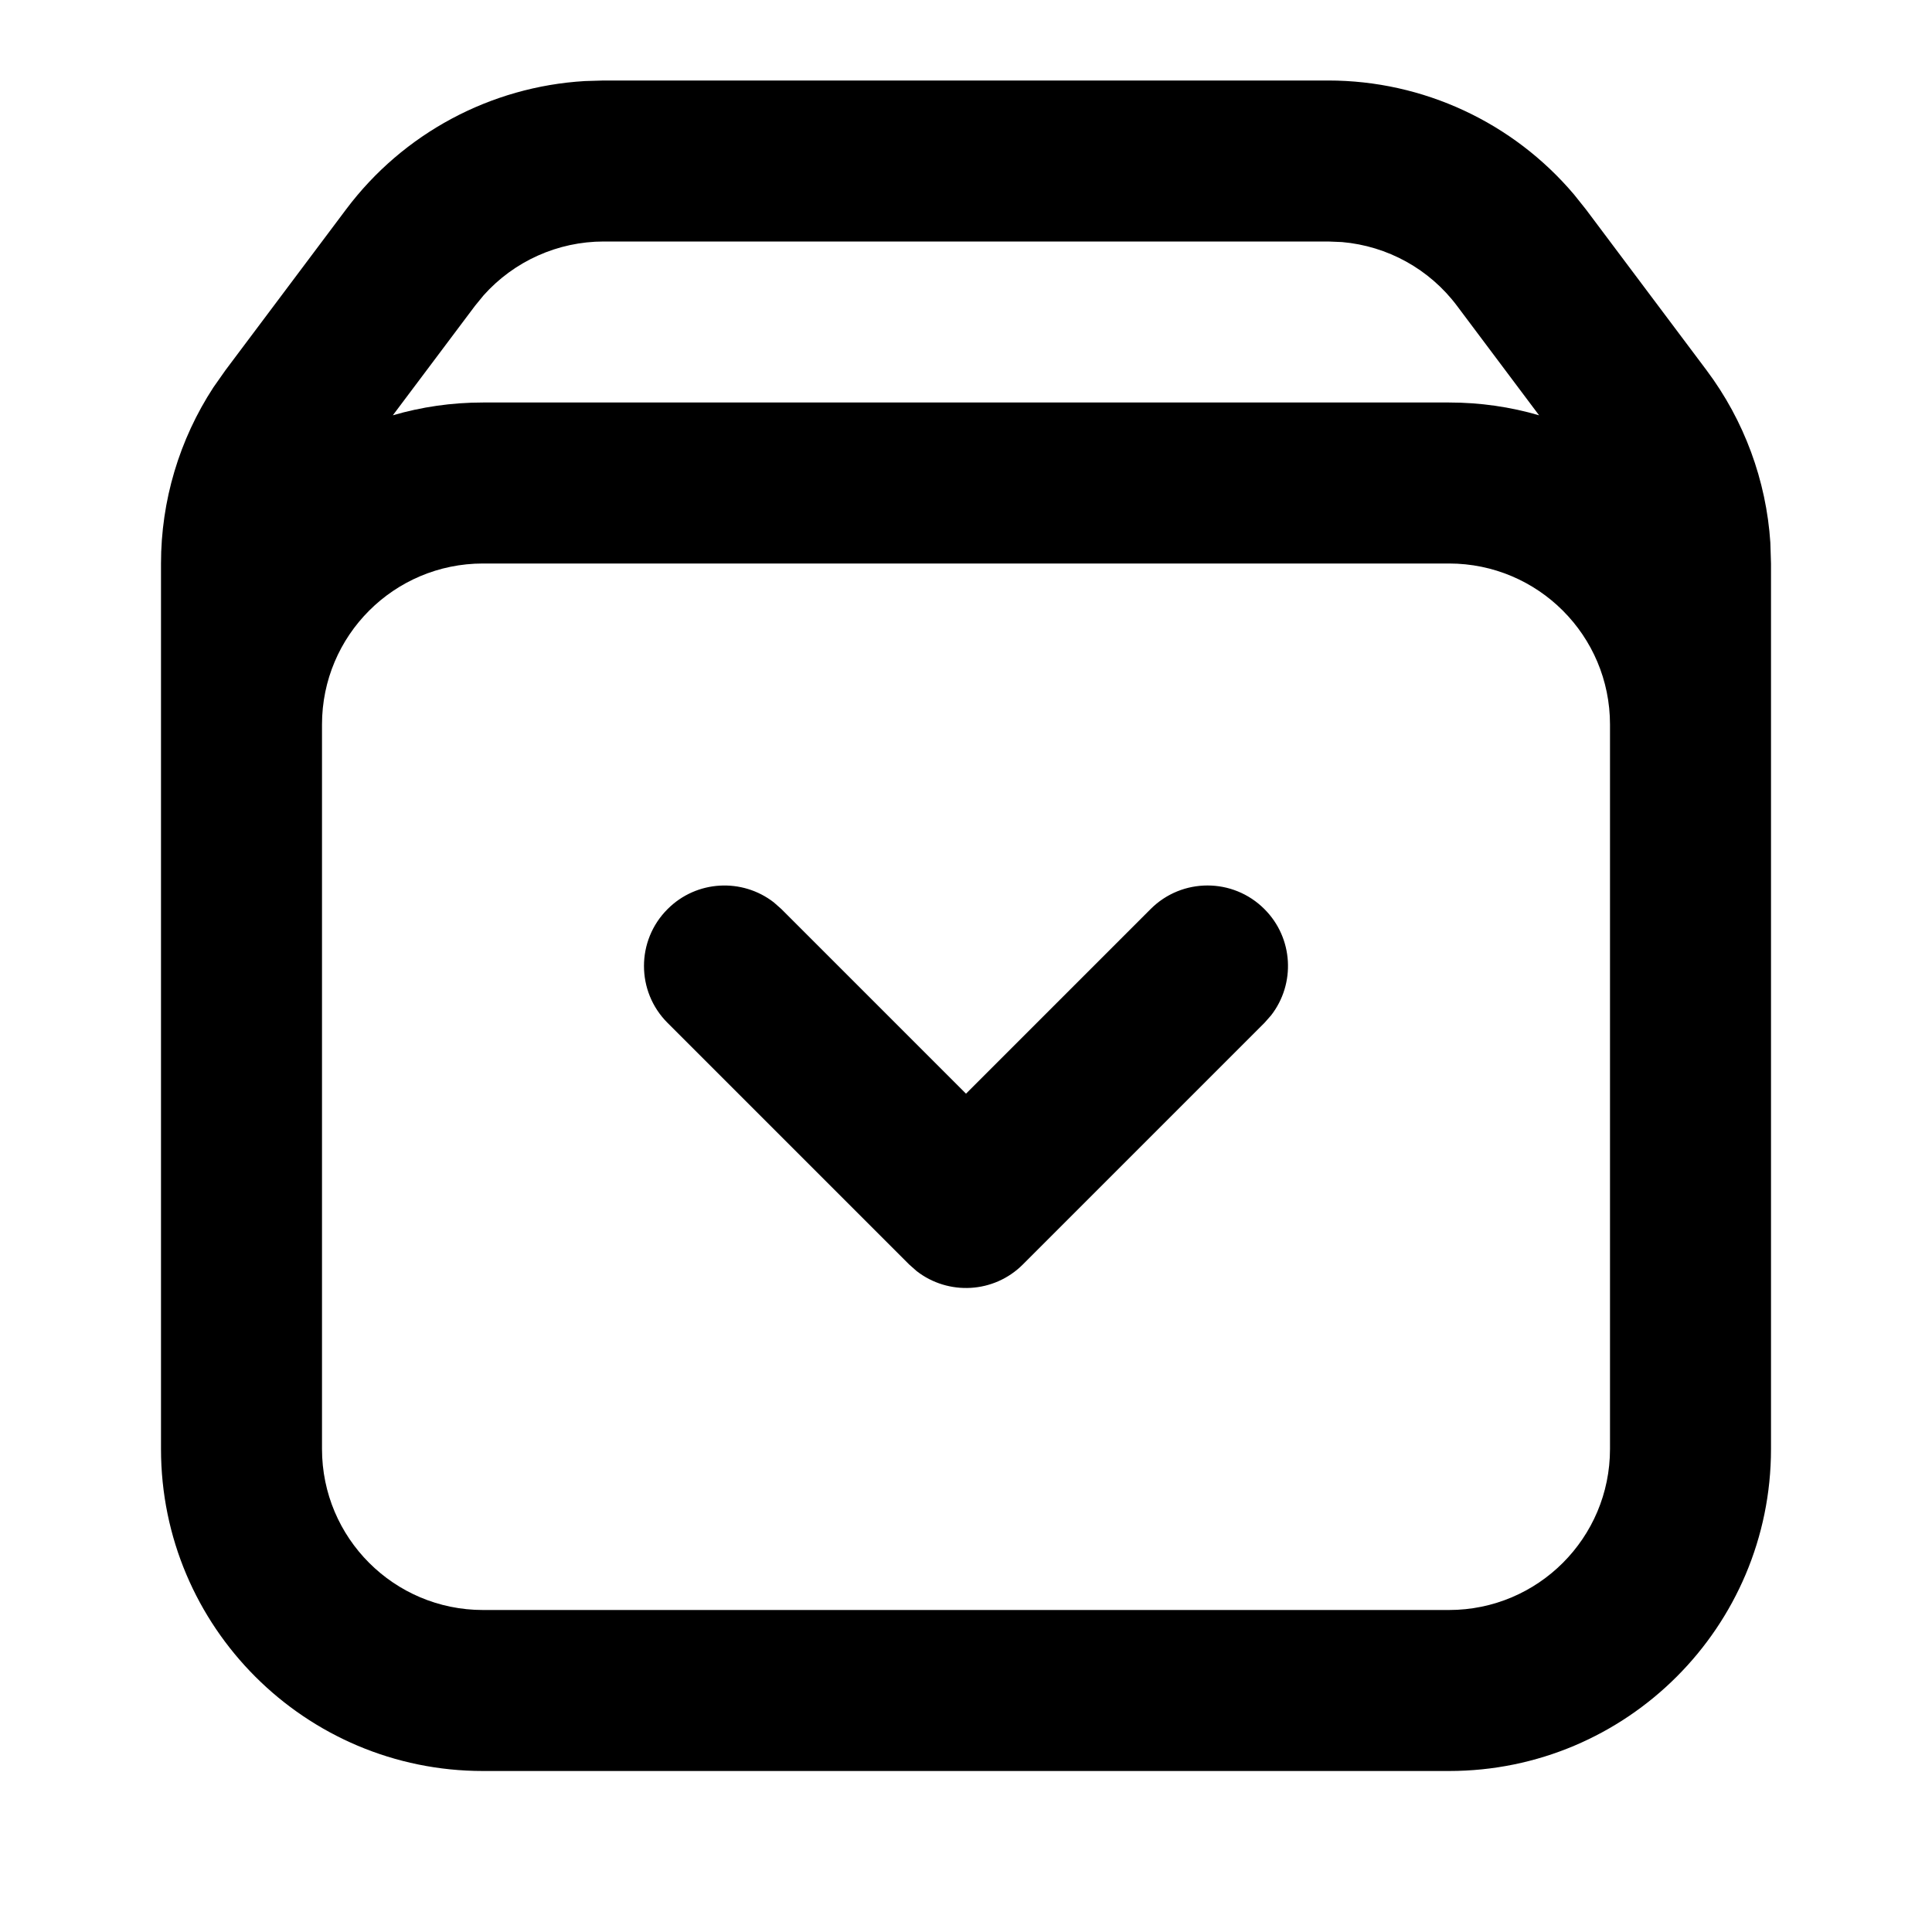
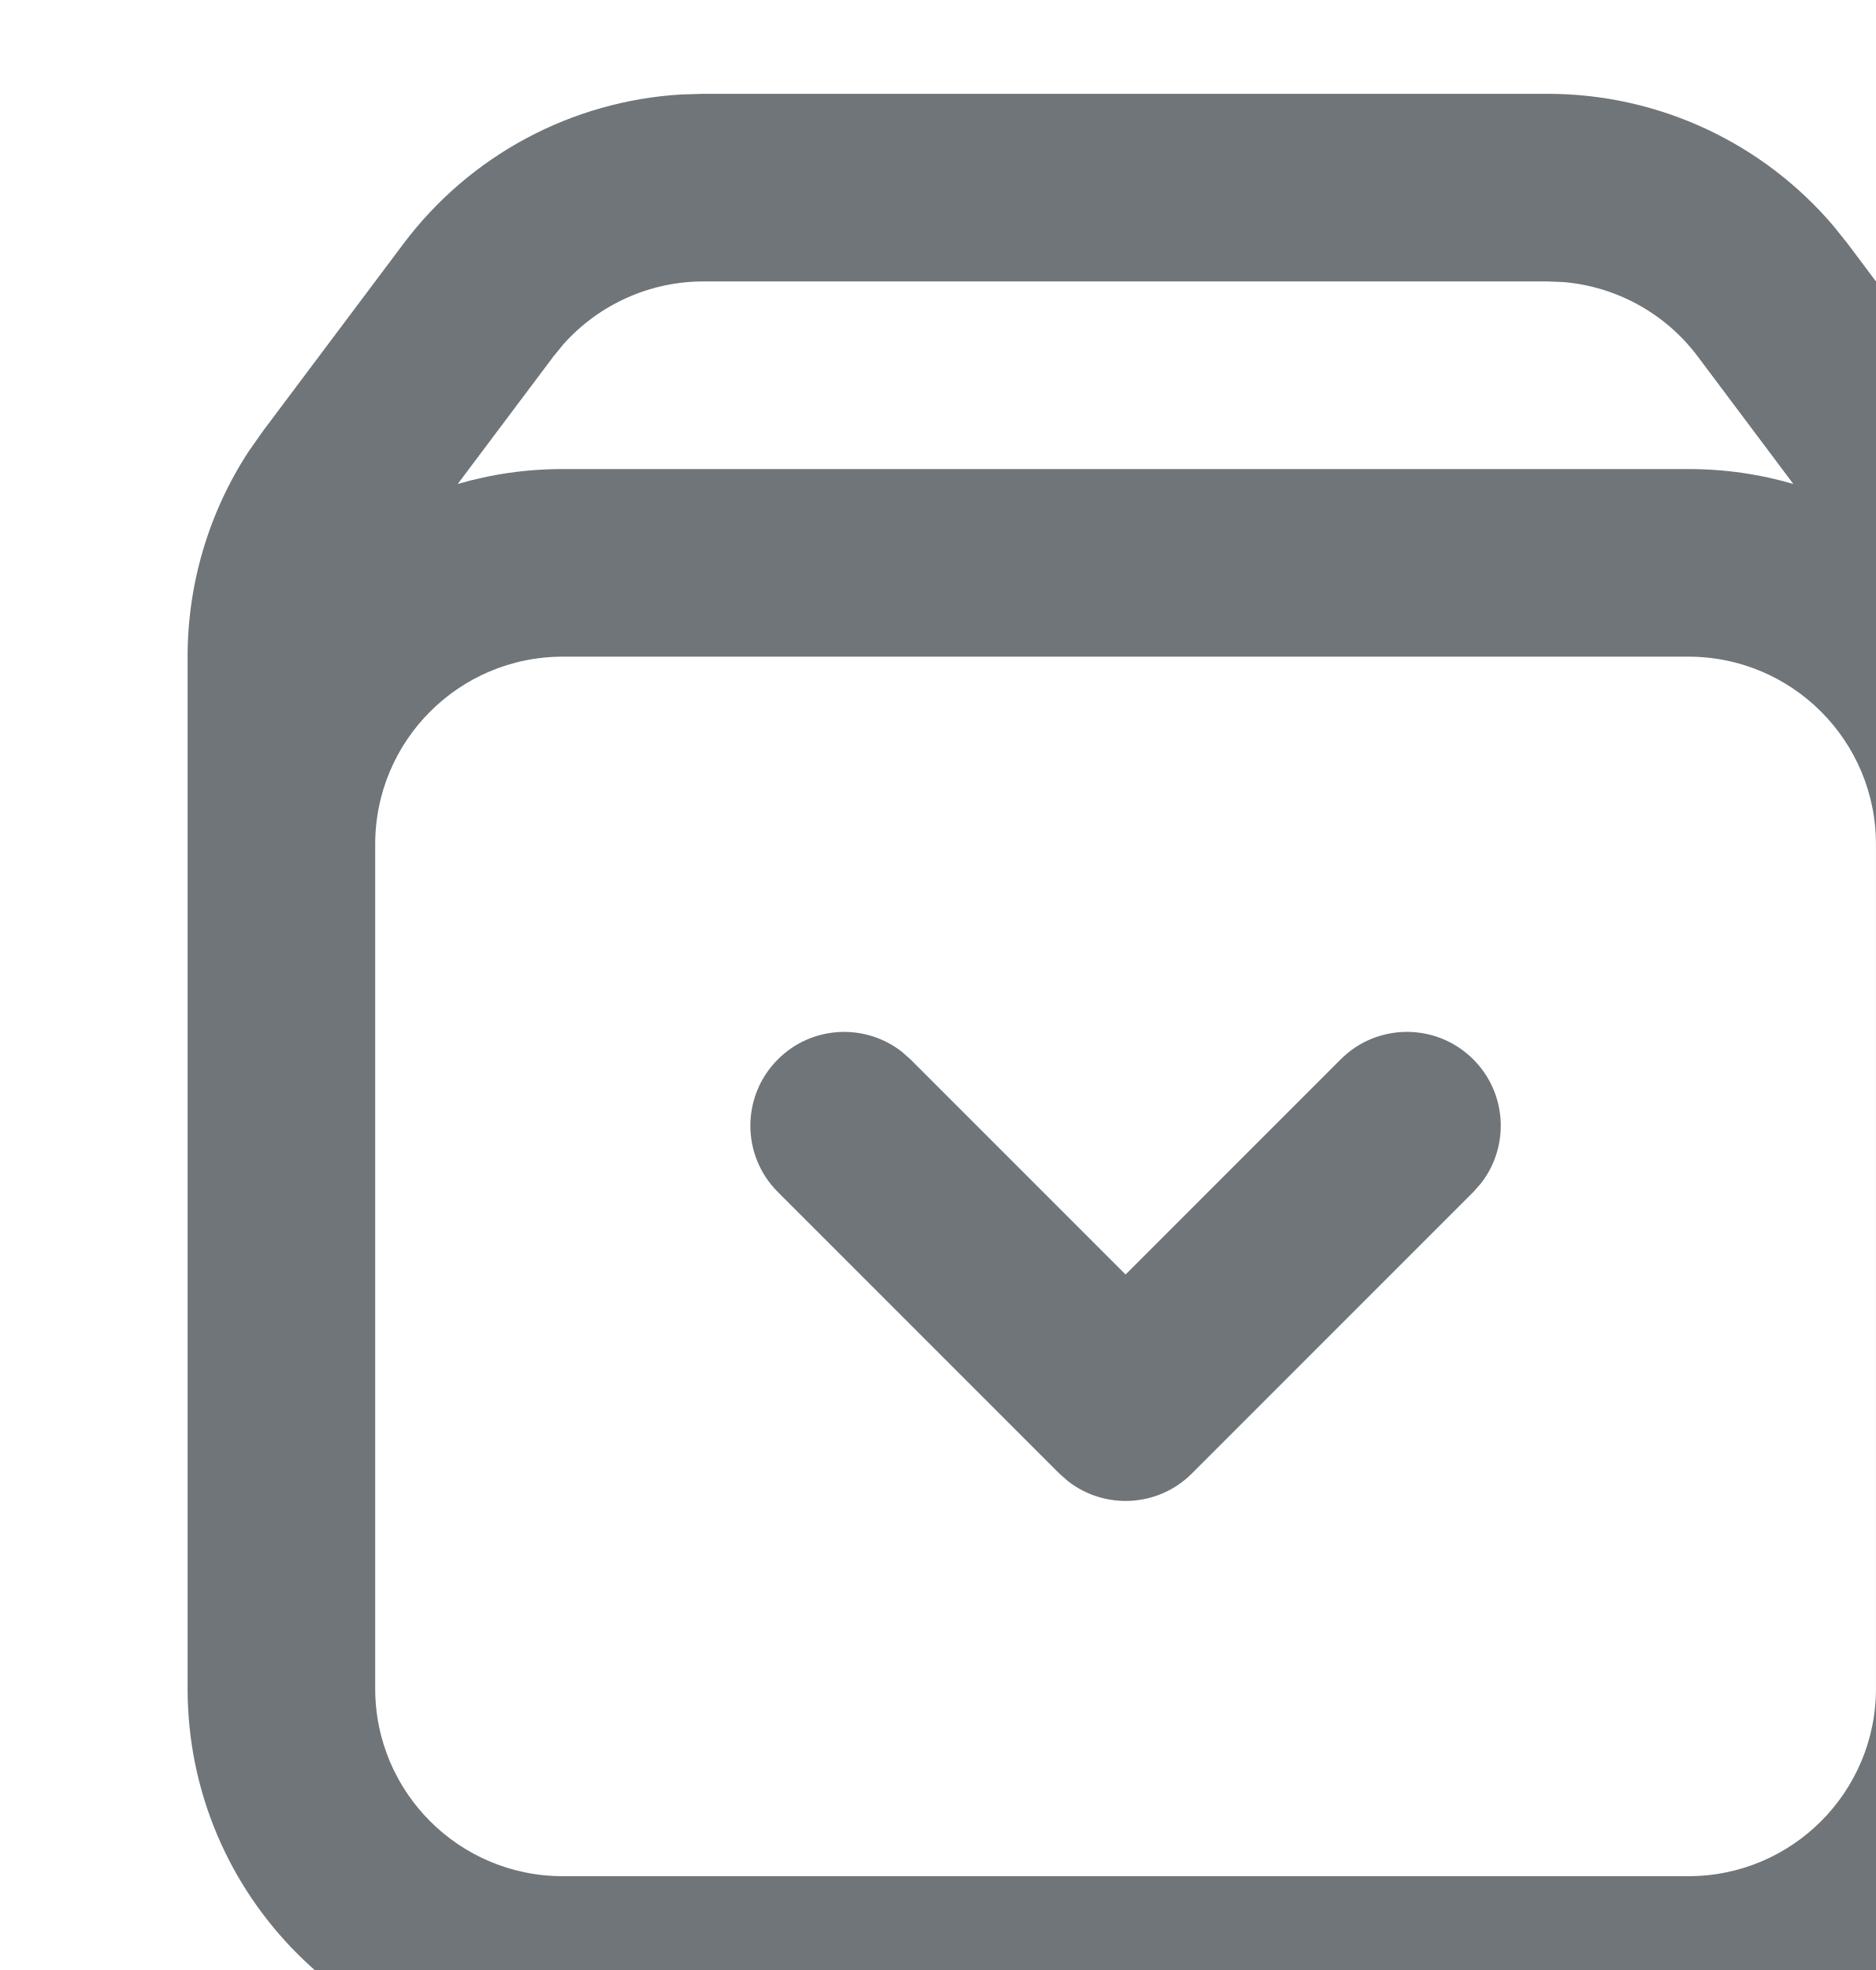
- <svg xmlns="http://www.w3.org/2000/svg" width="24" height="24" viewBox="0 0 24 24">
-   <g fill="none" fill-rule="evenodd">
-     <polygon points="0 0 24 0 24 24 0 24" />
-     <path fill="#000" fill-rule="nonzero" d="M7.5,1 L16.5,1 C17.68,1 18.796,1.521 19.553,2.416 L19.7,2.6 L21.2,4.6 C21.667,5.223 21.941,5.968 21.992,6.741 L22,7 L22,18 C22,20.209 20.209,22 18,22 L6,22 C3.791,22 2,20.209 2,18 L2,7 C2,6.221 2.227,5.461 2.651,4.812 L2.8,4.6 L4.3,2.6 C5.008,1.656 6.094,1.076 7.265,1.007 L7.5,1 L16.5,1 L7.5,1 Z M18,7 L6,7 C4.895,7 4,7.895 4,9 L4,18 C4,19.105 4.895,20 6,20 L18,20 C19.105,20 20,19.105 20,18 L20,9 C20,7.895 19.105,7 18,7 Z M8.293,11.293 C8.653,10.932 9.221,10.905 9.613,11.21 L9.707,11.293 L12,13.586 L14.293,11.293 C14.683,10.902 15.317,10.902 15.707,11.293 C16.068,11.653 16.095,12.221 15.79,12.613 L15.707,12.707 L12.707,15.707 C12.347,16.068 11.779,16.095 11.387,15.79 L11.293,15.707 L8.293,12.707 C7.902,12.317 7.902,11.683 8.293,11.293 Z M16.5,3 L7.5,3 C6.928,3 6.386,3.245 6.008,3.668 L5.9,3.8 L4.88,5.159 C5.236,5.055 5.611,5 6,5 L18,5 C18.388,5 18.764,5.055 19.119,5.159 L18.1,3.8 C17.757,3.342 17.236,3.056 16.671,3.007 L16.5,3 Z" />
-   </g>
+ <svg xmlns="http://www.w3.org/2000/svg" fill="#707579">
+   <path d="M7.5,1 L16.5,1 C17.68,1 18.796,1.521 19.553,2.416 L19.7,2.6 L21.2,4.6 C21.667,5.223 21.941,5.968 21.992,6.741 L22,7 L22,18 C22,20.209 20.209,22 18,22 L6,22 C3.791,22 2,20.209 2,18 L2,7 C2,6.221 2.227,5.461 2.651,4.812 L2.8,4.6 L4.3,2.6 C5.008,1.656 6.094,1.076 7.265,1.007 L7.5,1 L16.5,1 L7.5,1 Z M18,7 L6,7 C4.895,7 4,7.895 4,9 L4,18 C4,19.105 4.895,20 6,20 L18,20 C19.105,20 20,19.105 20,18 L20,9 C20,7.895 19.105,7 18,7 Z M8.293,11.293 C8.653,10.932 9.221,10.905 9.613,11.21 L9.707,11.293 L12,13.586 L14.293,11.293 C14.683,10.902 15.317,10.902 15.707,11.293 C16.068,11.653 16.095,12.221 15.79,12.613 L15.707,12.707 L12.707,15.707 C12.347,16.068 11.779,16.095 11.387,15.79 L11.293,15.707 L8.293,12.707 C7.902,12.317 7.902,11.683 8.293,11.293 Z M16.5,3 L7.5,3 C6.928,3 6.386,3.245 6.008,3.668 L5.9,3.8 L4.88,5.159 C5.236,5.055 5.611,5 6,5 L18,5 C18.388,5 18.764,5.055 19.119,5.159 L18.1,3.8 C17.757,3.342 17.236,3.056 16.671,3.007 L16.5,3 Z" />
</svg>
